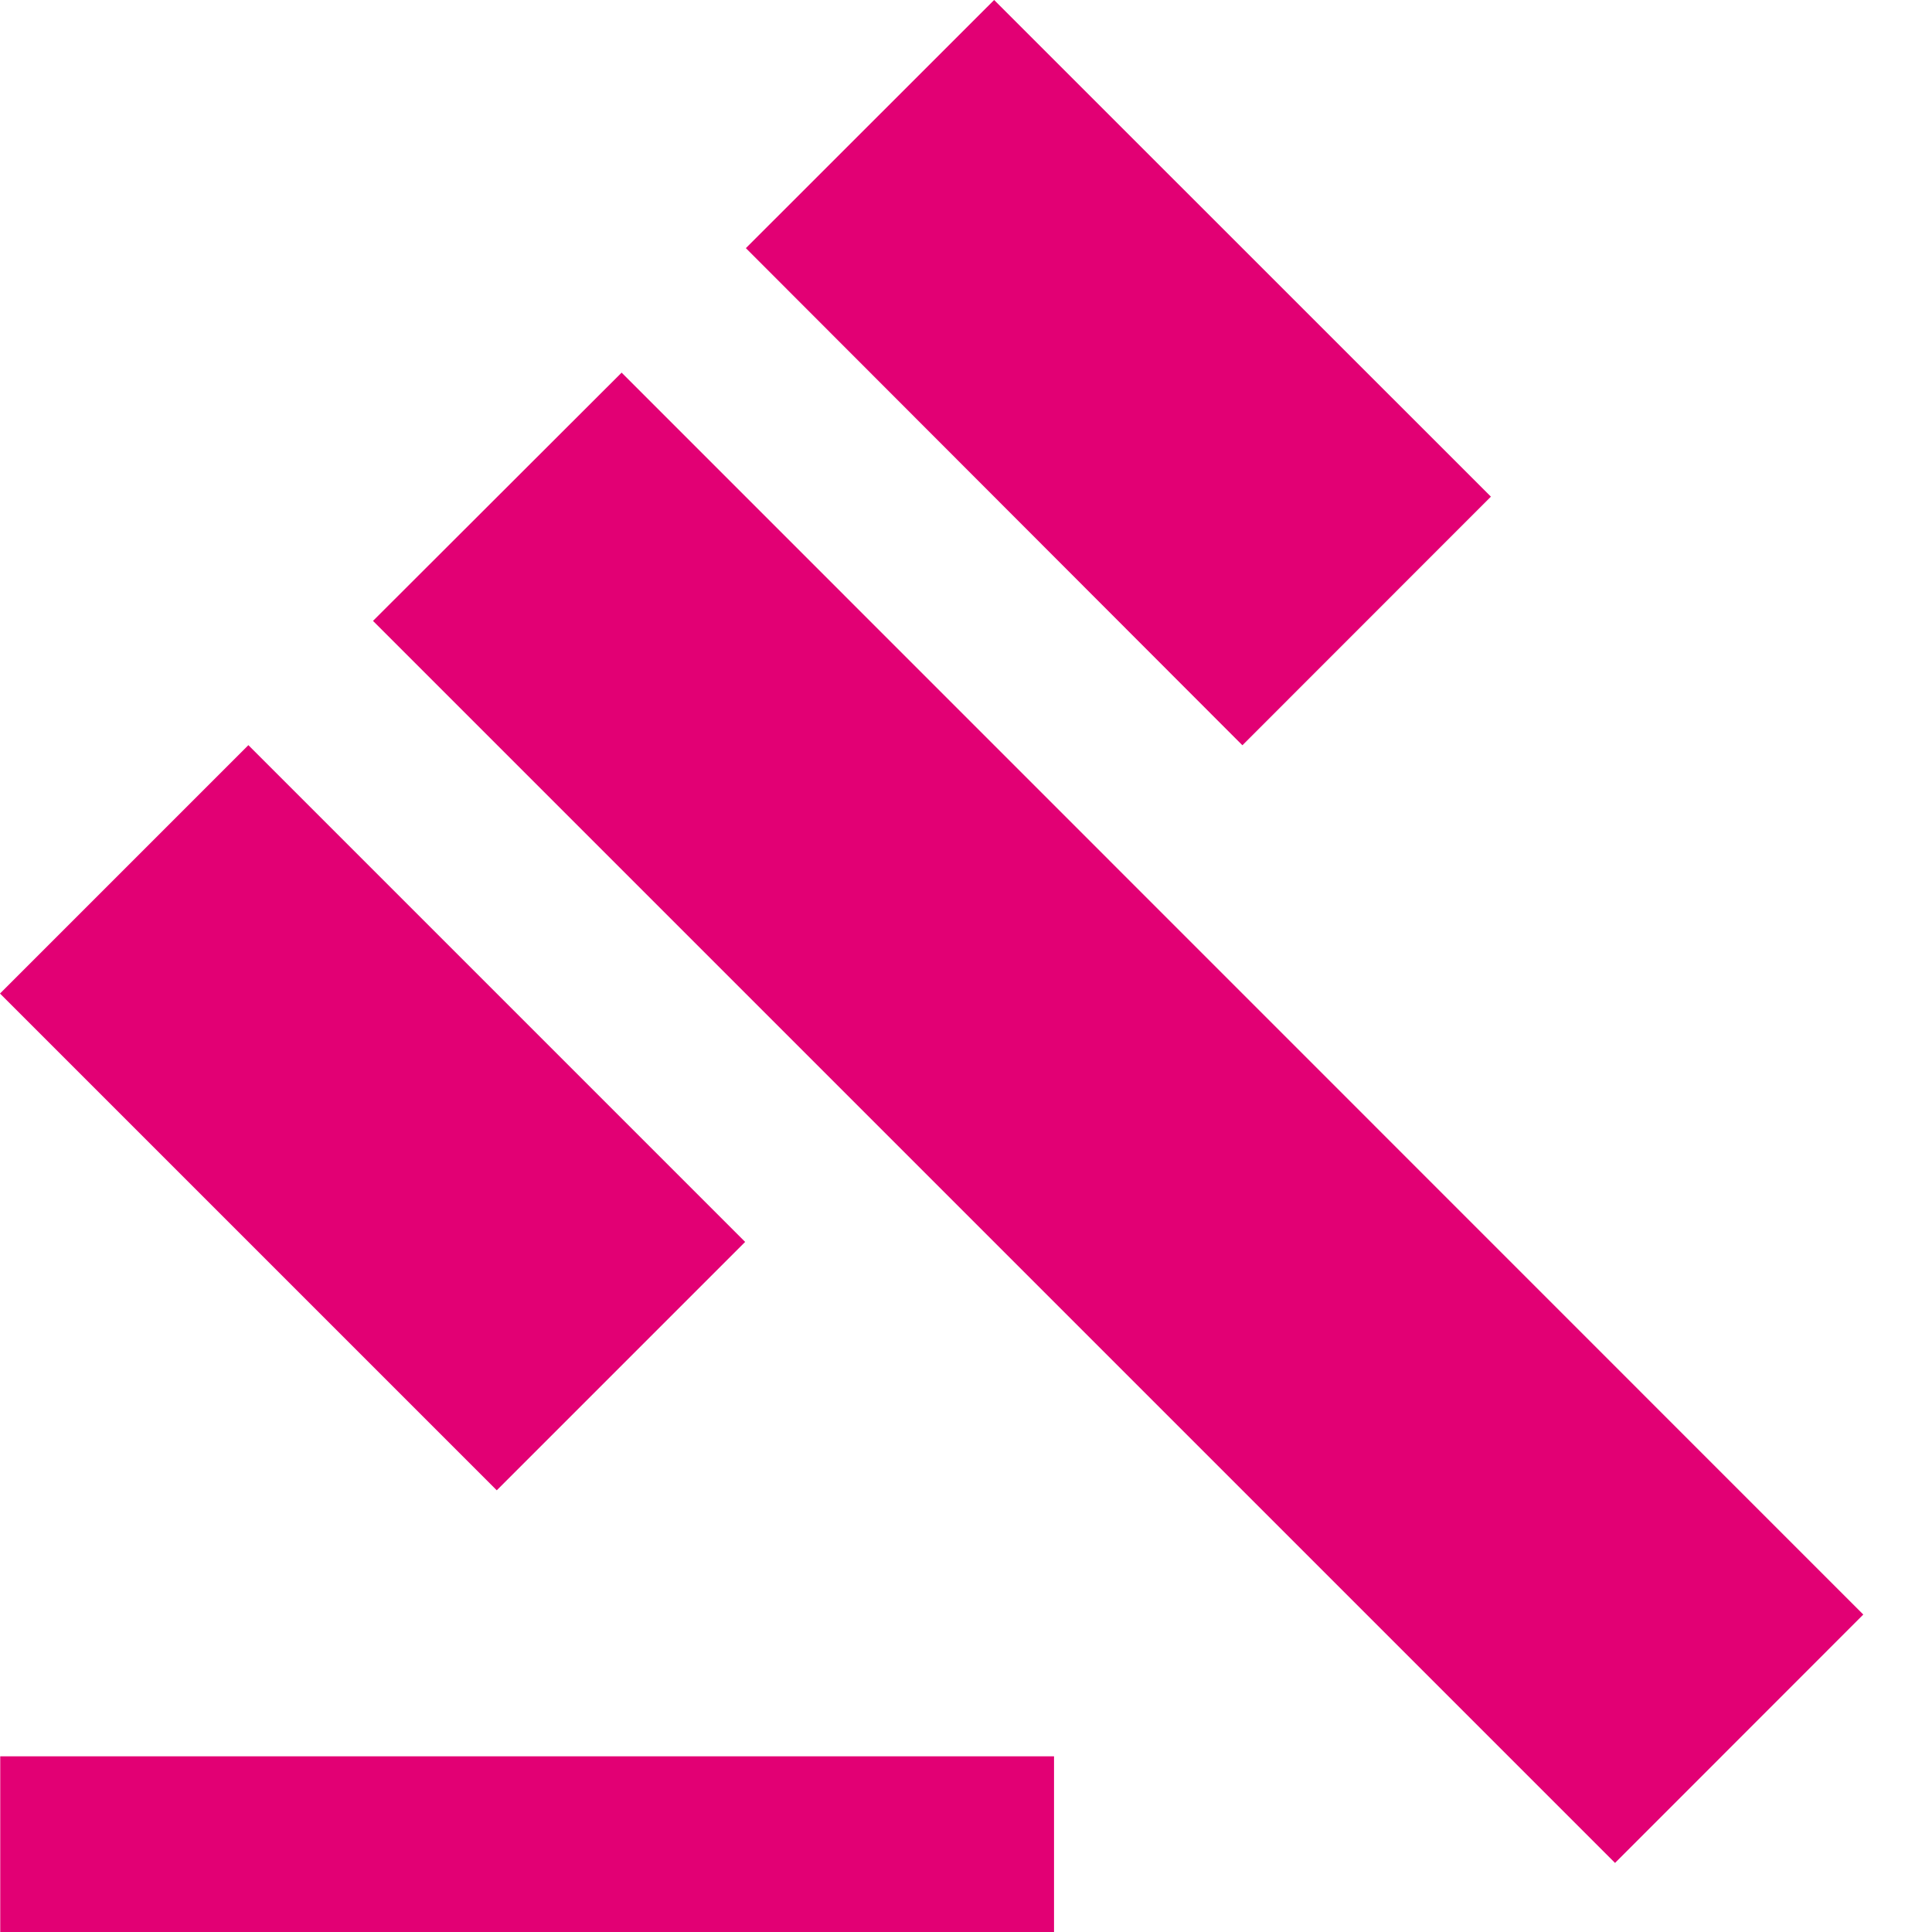
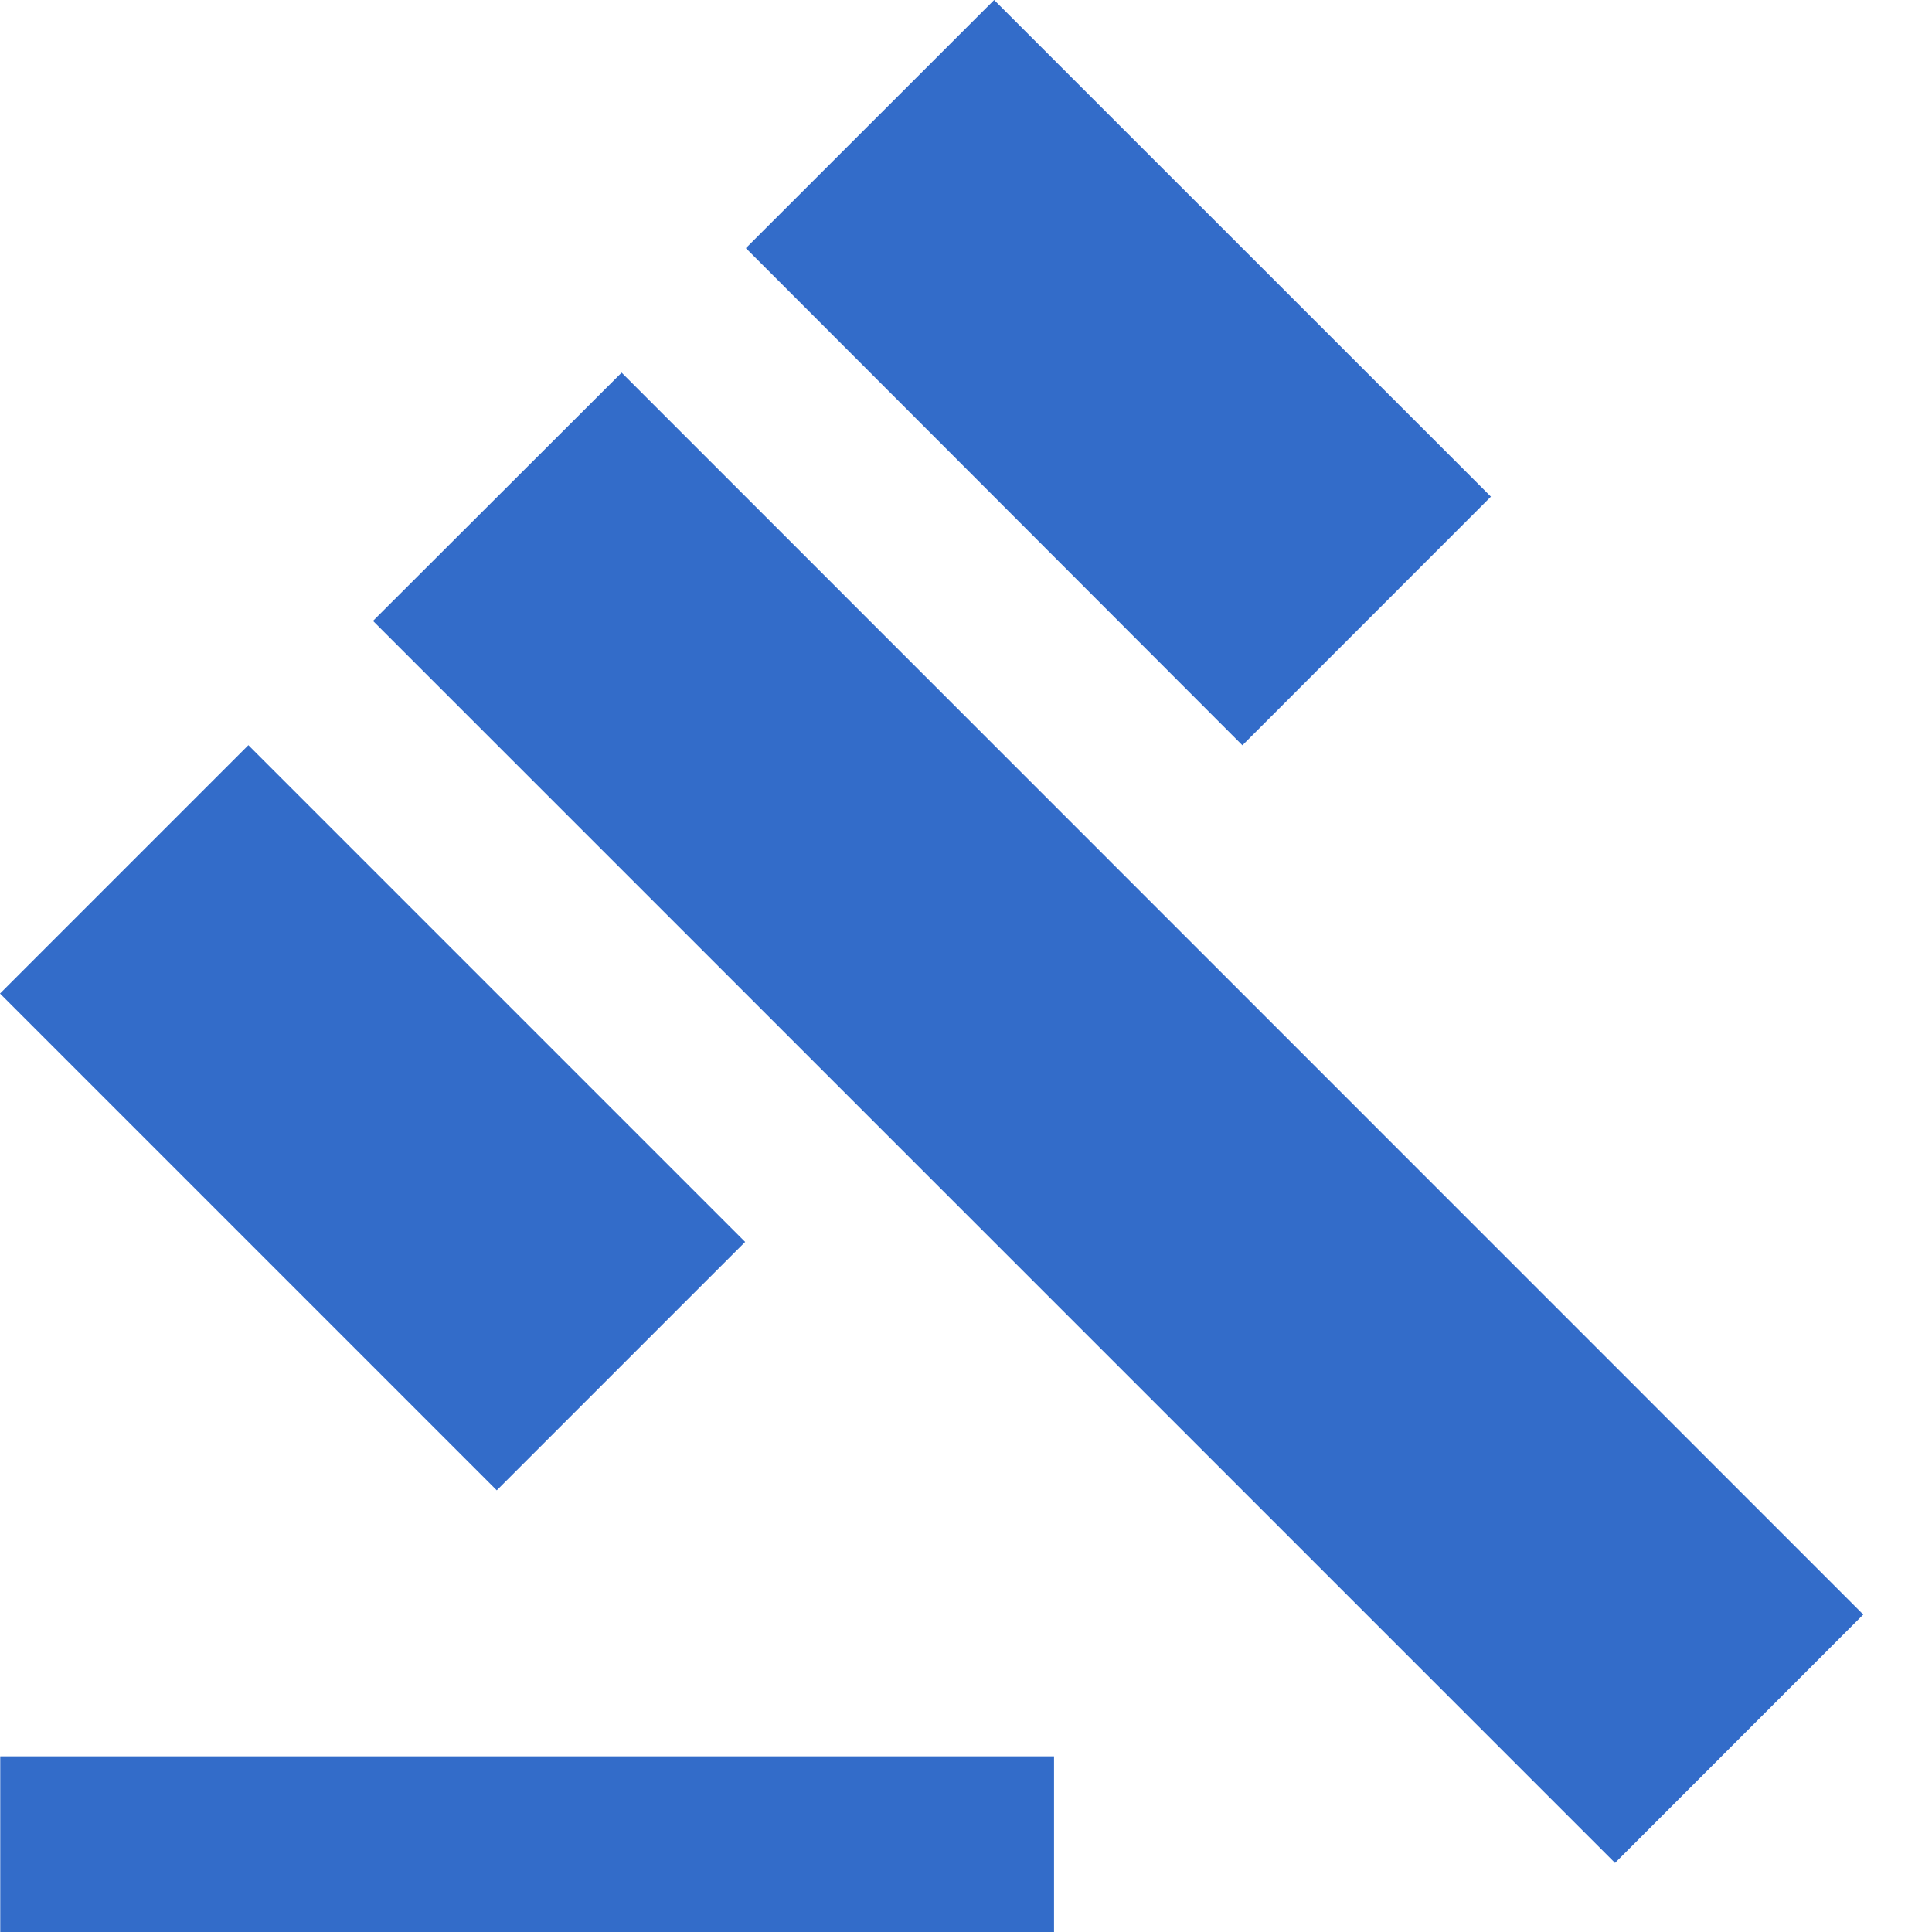
<svg xmlns="http://www.w3.org/2000/svg" width="16px" height="16px" viewBox="0 0 16 16" version="1.1">
  <defs />
  <g id="Main-Navigation" stroke="none" stroke-width="1" fill="none" fill-rule="evenodd">
-     <g id="OmniSearch-1" transform="translate(-533, -24)" fill="#E20074" fill-rule="nonzero">
+     <g id="OmniSearch-1" transform="translate(-533, -24)" fill="#336cc9" fill-rule="nonzero">
      <g id="Group-55" transform="translate(514, 24)">
        <g id="Group-54">
          <g id="Group-53">
            <g id="Group-19" transform="translate(19, 0)">
              <path d="M0.002,14.545 L8.729,14.545 L8.729,16 L0.002,16 L0.002,14.545 Z M3.089,5.142 L5.148,3.086 L15.431,13.371 L13.375,15.428 L3.089,5.142 Z M8.233,0 L12.347,4.113 L10.289,6.172 L6.177,2.055 L8.233,0 Z M2.057,6.171 L6.171,10.285 L4.114,12.342 L0,8.228 L2.057,6.171 Z" id="Compliance-magenta" />
            </g>
          </g>
        </g>
      </g>
    </g>
  </g>
</svg>
